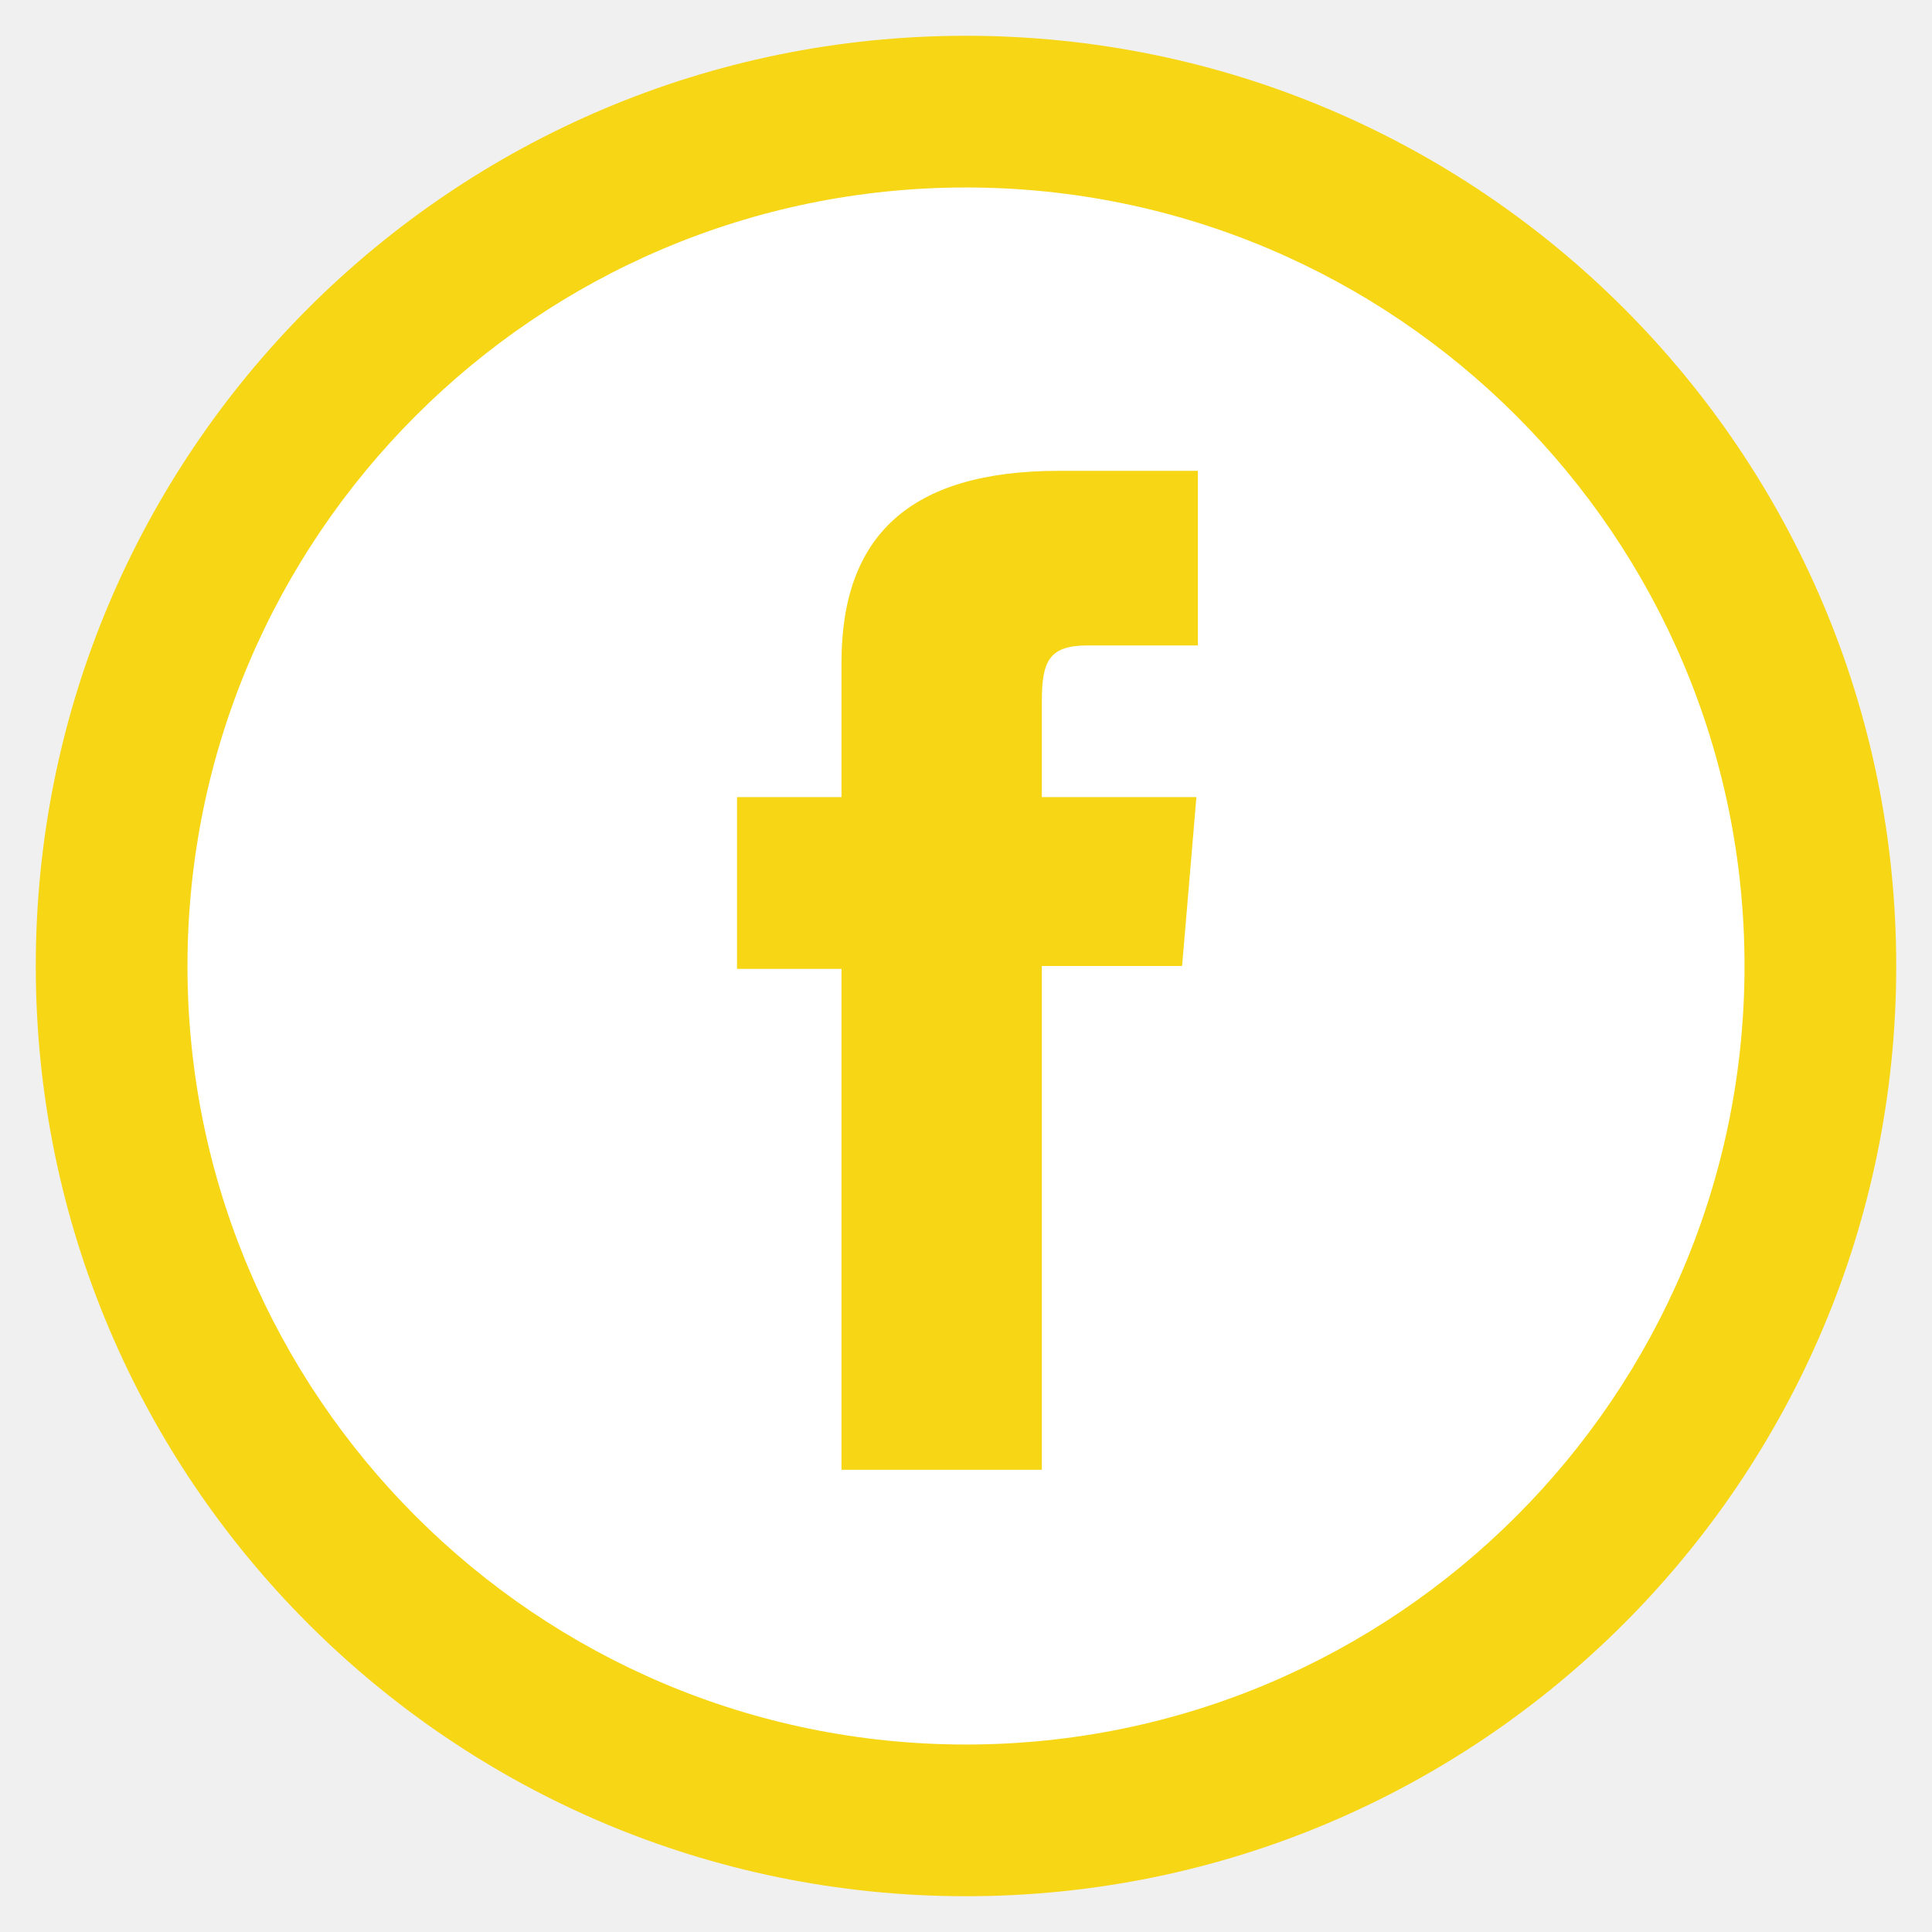
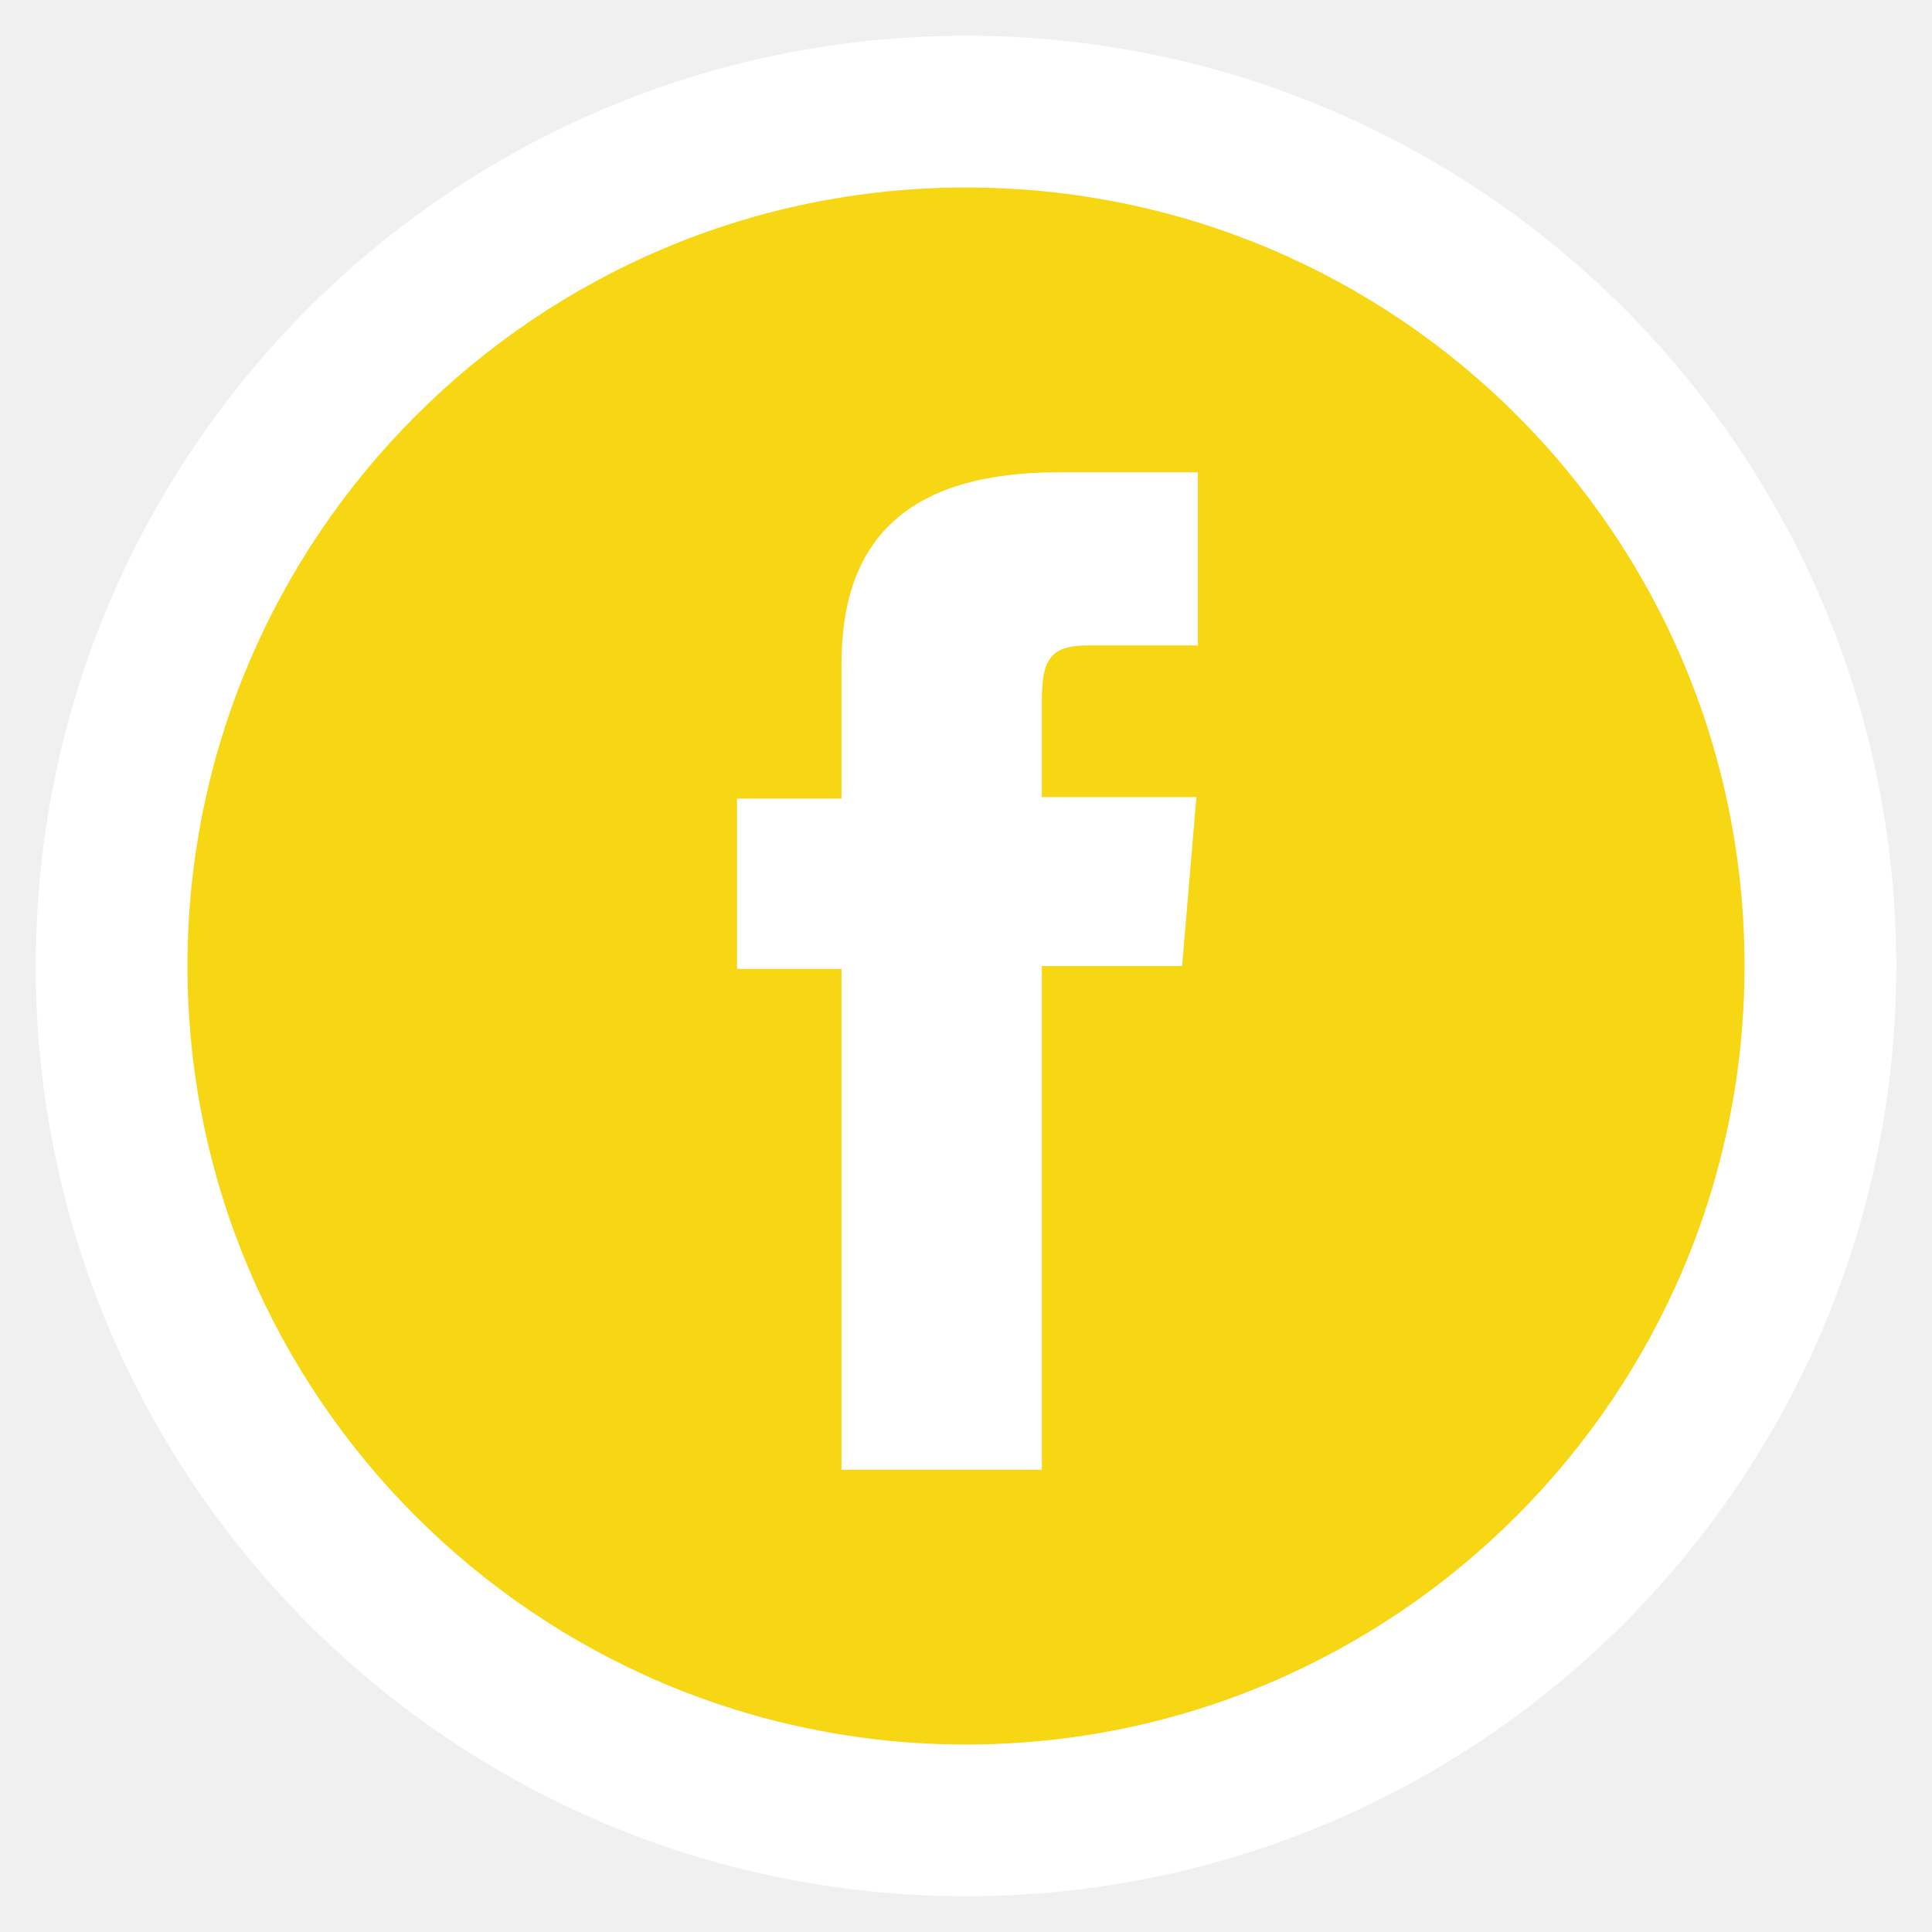
- <svg xmlns="http://www.w3.org/2000/svg" version="1.1" id="Layer_1" x="0px" y="0px" viewBox="0 0 135 135" style="enable-background:new 0 0 135 135;" xml:space="preserve">
+ <svg xmlns="http://www.w3.org/2000/svg" version="1.1" id="Layer_1" x="0px" y="0px" viewBox="72.4 393.5 135 135" style="enable-background:new 72.4 393.5 135 135;" xml:space="preserve">
  <style type="text/css">
- 	.st0{fill:#F6D615;}
- 	.st1{fill:#FFFFFF;}
+ 	.st0{fill:#FFFFFF;}
+ 	.st1{fill:#F7D614;}
</style>
  <g>
-     <circle class="st0" cx="67.5" cy="67.5" r="65" />
-     <path class="st1" d="M67.5,13.1c-30,0-54.4,24.4-54.4,54.4c0,30,24.4,54.4,54.4,54.4c30,0,54.4-24.4,54.4-54.4   C121.9,37.5,97.5,13.1,67.5,13.1z M83.6,45.1H76c-2.7,0-3.2,1.1-3.2,3.9v6.7h10.8l-1,11.8h-9.8v35.2h-14v-35h-7.3V55.7h7.3v-9.4   c0-8.8,4.7-13.4,15.2-13.4h9.7V45.1z" />
+     <circle class="st0" cx="139.9" cy="461" r="65" />
+     <path class="st1" d="M139.9,406.6c-30,0-54.4,24.4-54.4,54.4c0,30,24.4,54.4,54.4,54.4c30,0,54.4-24.4,54.4-54.4   C194.3,430.9,170,406.6,139.9,406.6z M156,438.6h-7.6c-2.7,0-3.2,1.1-3.2,3.9v6.7H156l-1,11.8h-9.8v35.2h-14v-35h-7.3v-11.9h7.3   v-9.4c0-8.8,4.7-13.4,15.2-13.4h9.7V438.6z" />
  </g>
-   <g id="XMLID_14_">
- </g>
-   <g id="XMLID_15_">
- </g>
-   <g id="XMLID_16_">
- </g>
-   <g id="XMLID_17_">
- </g>
-   <g id="XMLID_18_">
- </g>
-   <g id="XMLID_19_">
- </g>
</svg>
